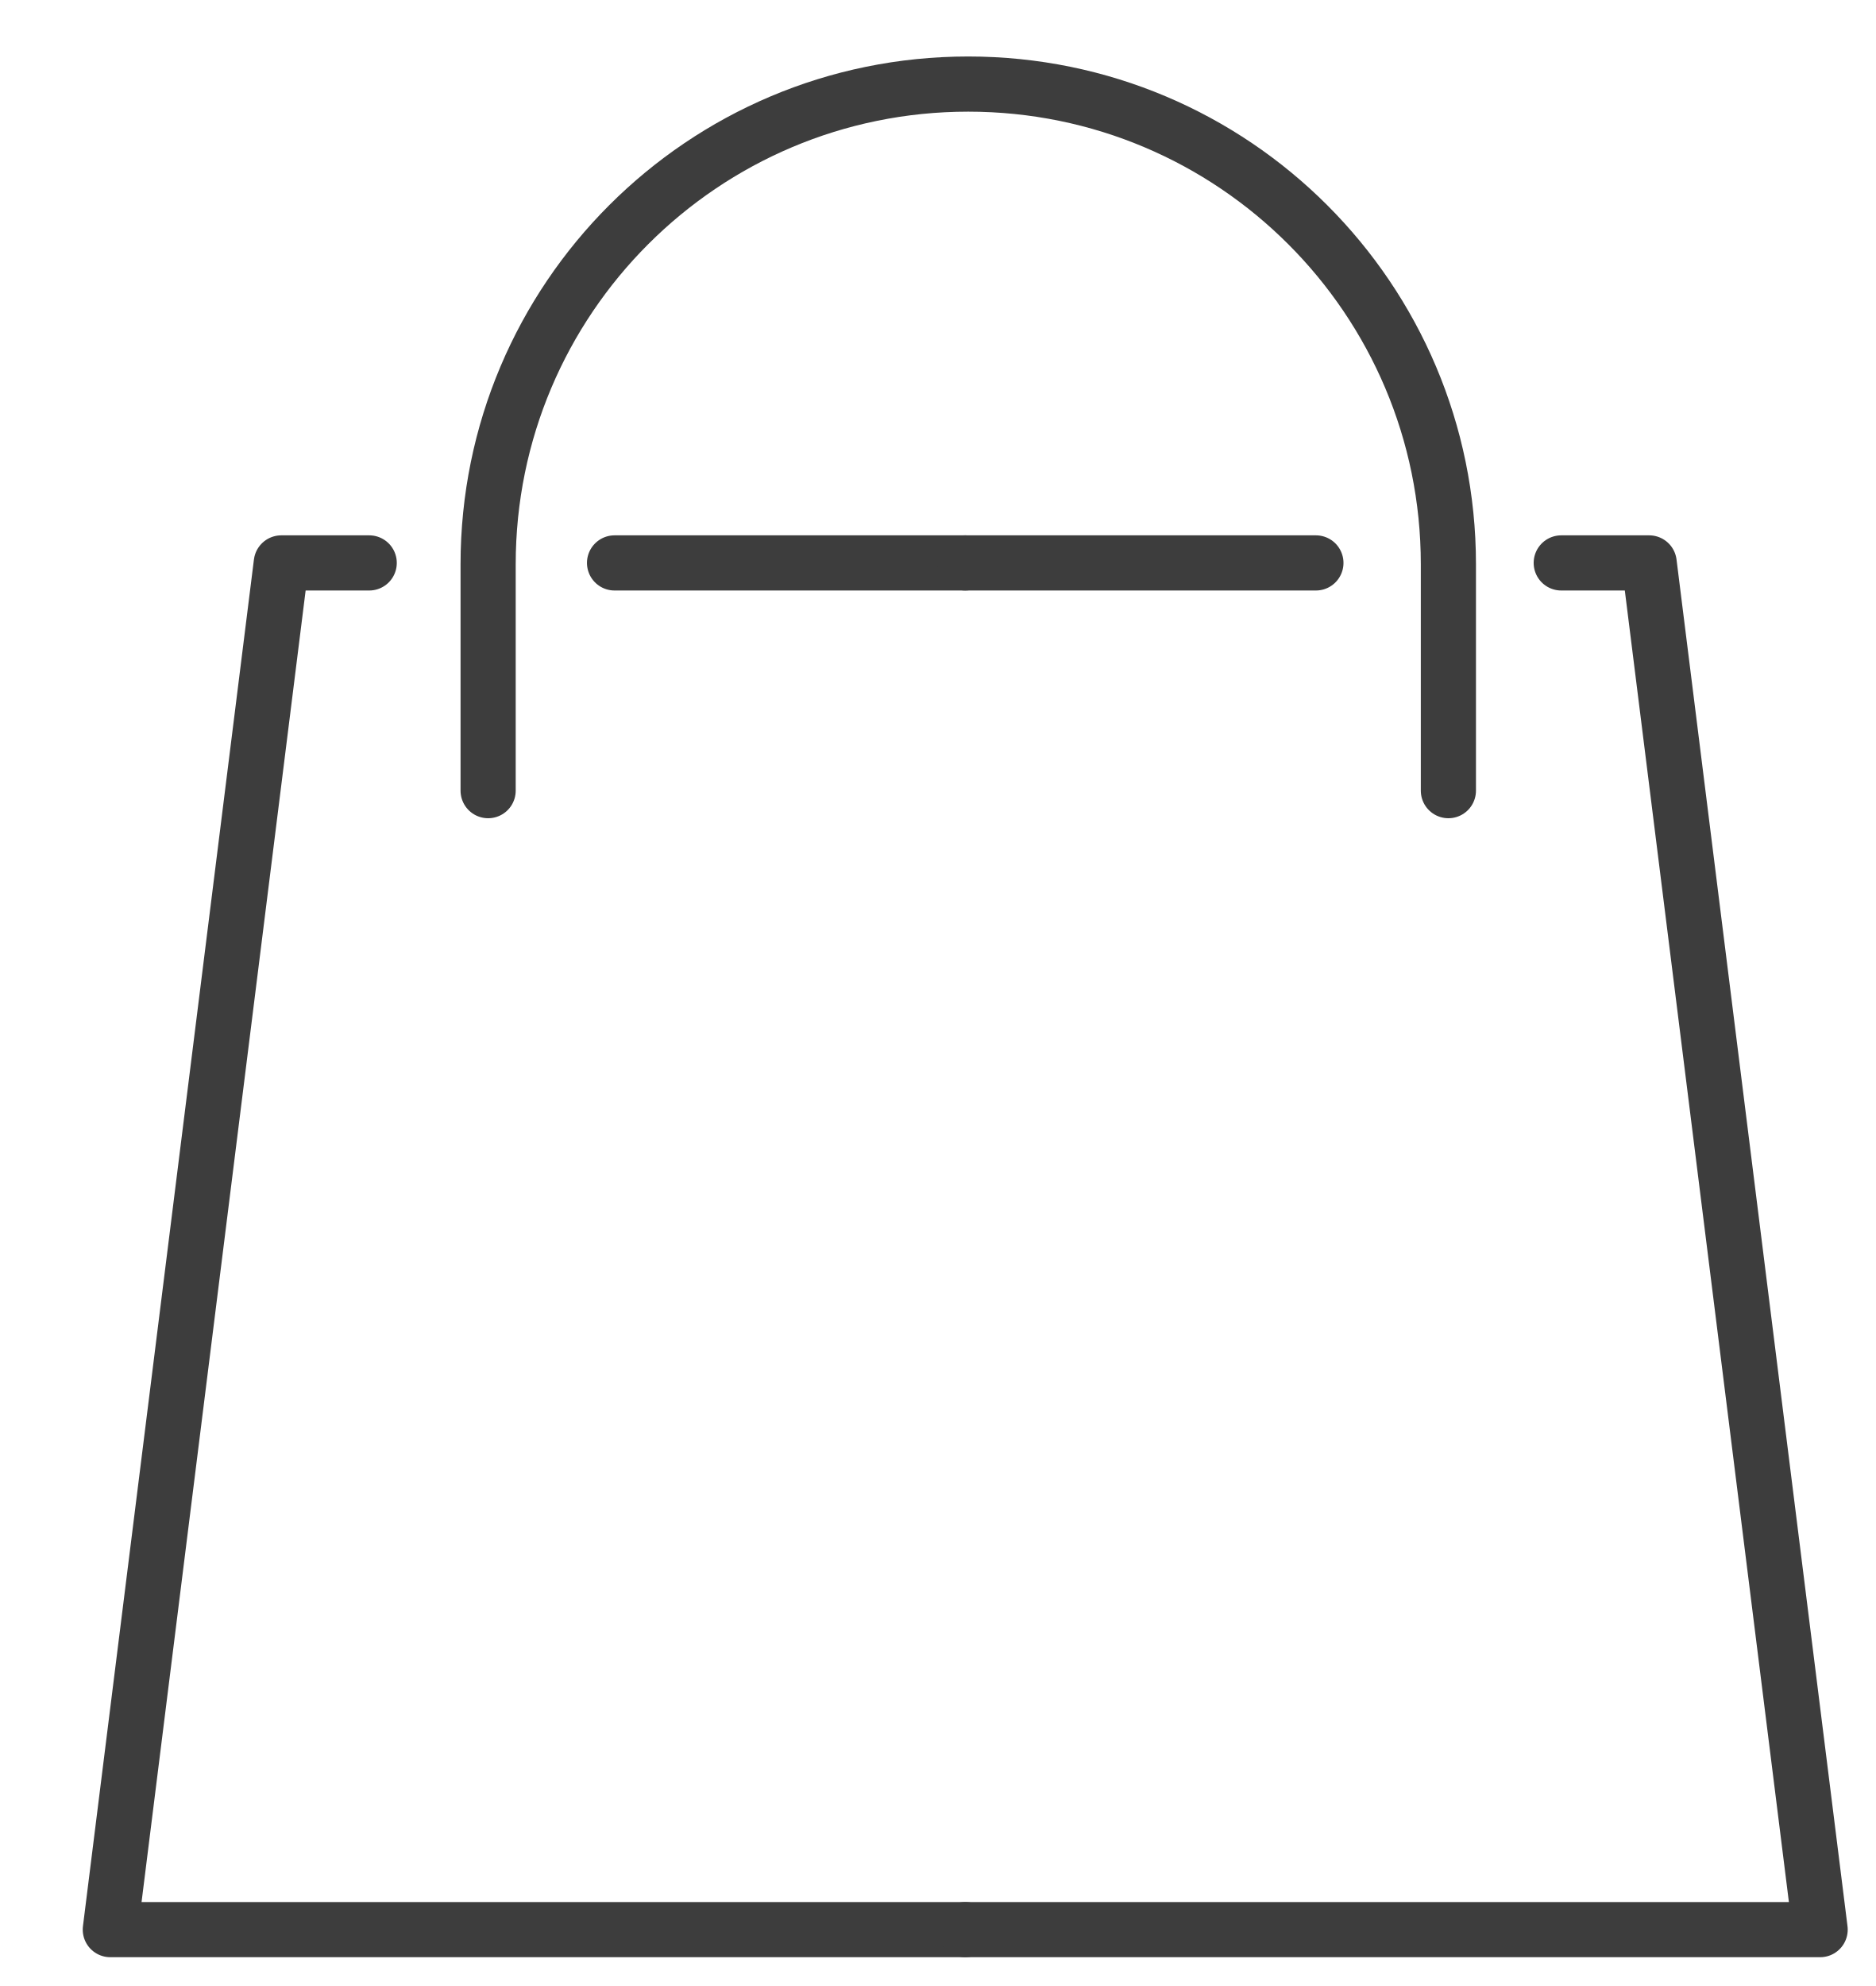
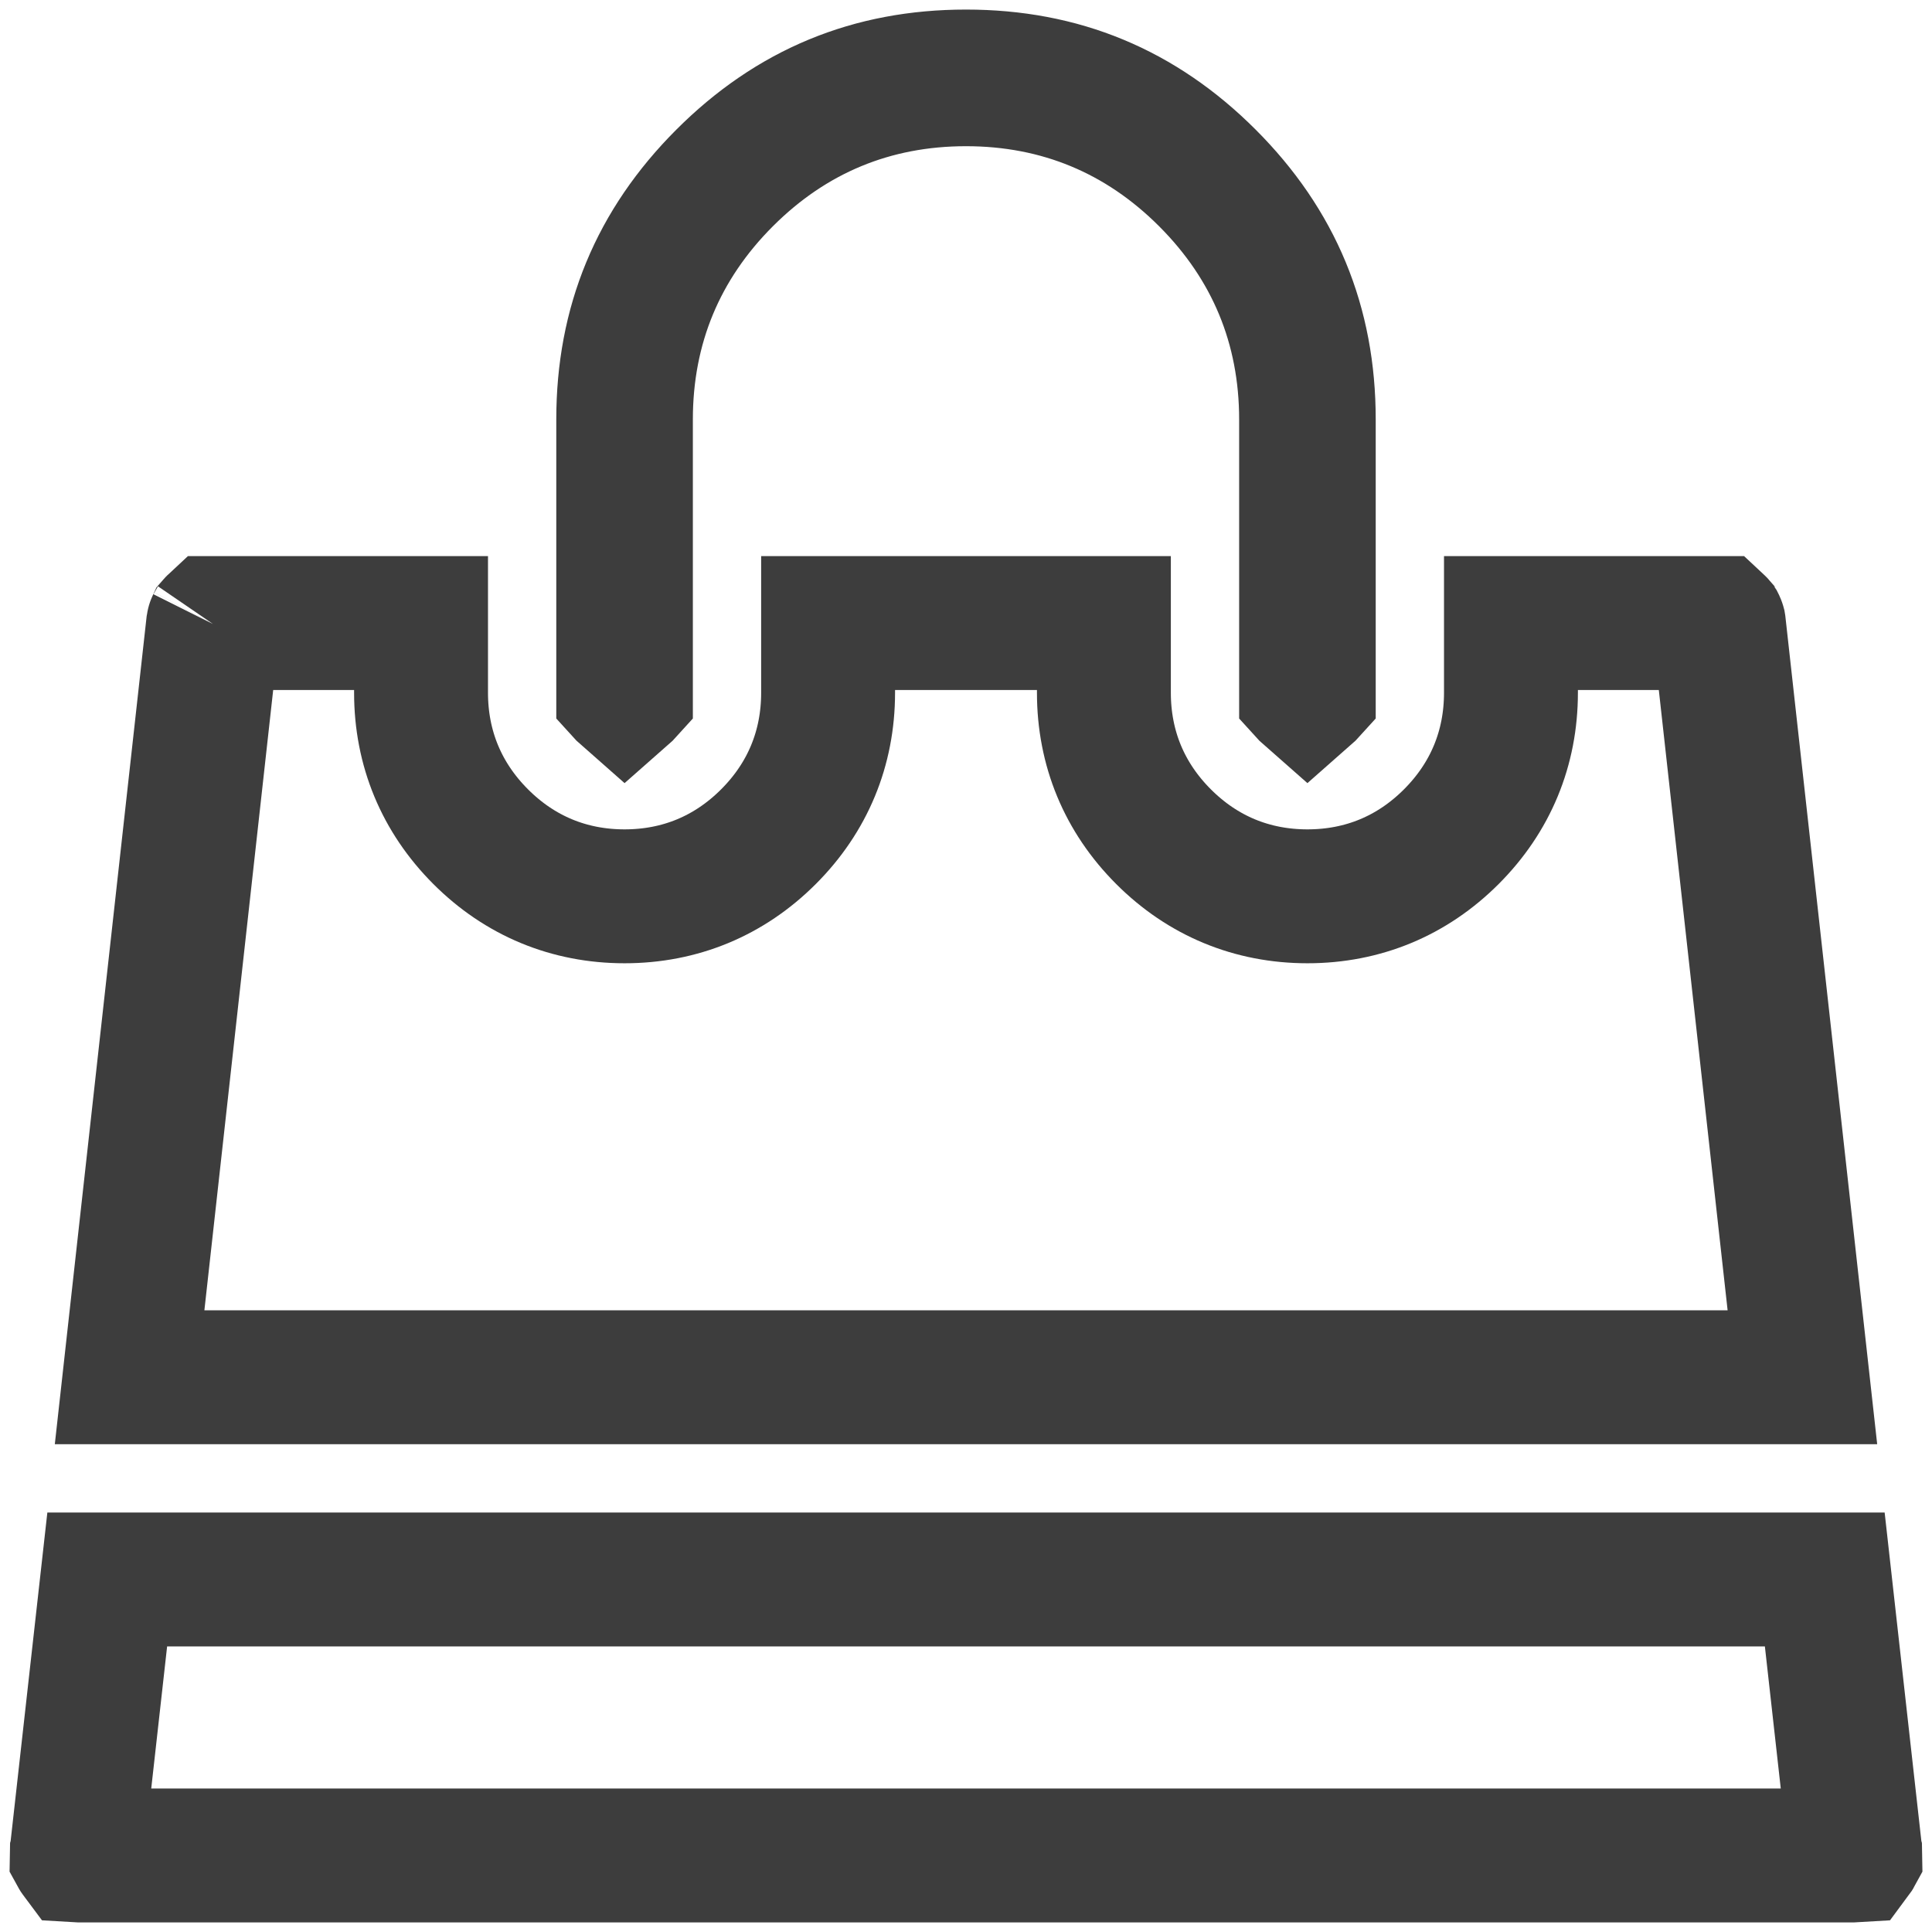
- <svg xmlns="http://www.w3.org/2000/svg" width="17" height="18" viewBox="0 0 17 18" fill="none">
-   <path d="M8.75 17.489H1L2.55 5.102H3.347" stroke="#3D3D3D" stroke-width="0.5" stroke-miterlimit="10" stroke-linecap="round" stroke-linejoin="round" />
-   <path d="M5.571 5.102H8.75" stroke="#3D3D3D" stroke-width="0.5" stroke-miterlimit="10" stroke-linecap="round" stroke-linejoin="round" />
-   <path d="M8.75 17.489H16.5L14.95 5.102H14.153" stroke="#3D3D3D" stroke-width="0.5" stroke-miterlimit="10" stroke-linecap="round" stroke-linejoin="round" />
-   <path d="M11.929 5.102H8.75" stroke="#3D3D3D" stroke-width="0.5" stroke-miterlimit="10" stroke-linecap="round" stroke-linejoin="round" />
-   <path d="M4.425 7.166V5.114C4.425 2.71 6.373 0.762 8.777 0.762C11.181 0.762 13.13 2.71 13.13 5.114V7.166" stroke="#3D3D3D" stroke-width="0.5" stroke-miterlimit="10" stroke-linecap="round" stroke-linejoin="round" />
+ <svg xmlns="http://www.w3.org/2000/svg" width="101" height="101" viewBox="0 0 101 101" fill="none">
+   <path d="M11.146 32.63C11.145 32.634 11.141 32.648 11.137 32.673L6.775 72H94.225L89.863 32.673C89.861 32.661 89.859 32.651 89.858 32.644C89.856 32.637 89.855 32.632 89.854 32.63L89.853 32.628C89.853 32.628 89.851 32.625 89.85 32.623C89.844 32.616 89.83 32.599 89.801 32.572C89.792 32.572 89.781 32.571 89.768 32.571H78.989V36.214C78.989 39.114 77.922 41.688 75.872 43.739C73.822 45.79 71.249 46.857 68.349 46.857C65.449 46.857 62.876 45.79 60.826 43.739C58.775 41.688 57.709 39.114 57.709 36.214V32.571H43.291V36.214C43.291 39.114 42.225 41.688 40.174 43.739C38.124 45.79 35.551 46.857 32.651 46.857C29.751 46.857 27.178 45.79 25.128 43.739C23.078 41.688 22.011 39.114 22.011 36.214V32.571H11.232C11.219 32.571 11.208 32.572 11.199 32.572C11.17 32.599 11.156 32.616 11.15 32.623C11.149 32.625 11.147 32.628 11.147 32.628M11.147 32.628C11.145 32.63 11.146 32.63 11.147 32.628ZM11.147 32.628L11.148 32.626M5.606 82.571H95.394L96.997 96.911L96.998 96.915C96.999 96.933 97 96.946 97 96.955C96.995 96.964 96.986 96.978 96.971 96.998C96.956 96.999 96.935 97 96.907 97H4.093C4.065 97 4.044 96.999 4.029 96.998C4.014 96.978 4.005 96.964 4 96.955C4 96.946 4.001 96.933 4.002 96.915L4.003 96.911L5.606 82.571ZM68.419 21.929V36.213C68.41 36.223 68.399 36.236 68.384 36.251C68.37 36.265 68.358 36.276 68.349 36.284C68.34 36.276 68.328 36.265 68.314 36.251C68.299 36.236 68.288 36.223 68.279 36.213V21.929C68.279 17.057 66.516 12.8 63.071 9.354C59.627 5.908 55.371 4.143 50.5 4.143C45.629 4.143 41.373 5.908 37.929 9.354C34.484 12.8 32.721 17.057 32.721 21.929V36.213C32.712 36.223 32.701 36.236 32.686 36.251C32.672 36.265 32.66 36.276 32.651 36.284C32.642 36.276 32.63 36.265 32.616 36.251C32.601 36.236 32.59 36.223 32.581 36.213V21.929C32.581 16.942 34.304 12.781 37.832 9.252C41.359 5.723 45.517 4 50.5 4C55.483 4 59.641 5.723 63.168 9.252C66.696 12.781 68.419 16.942 68.419 21.929Z" stroke="#3D3D3D" stroke-width="7" />
</svg>
